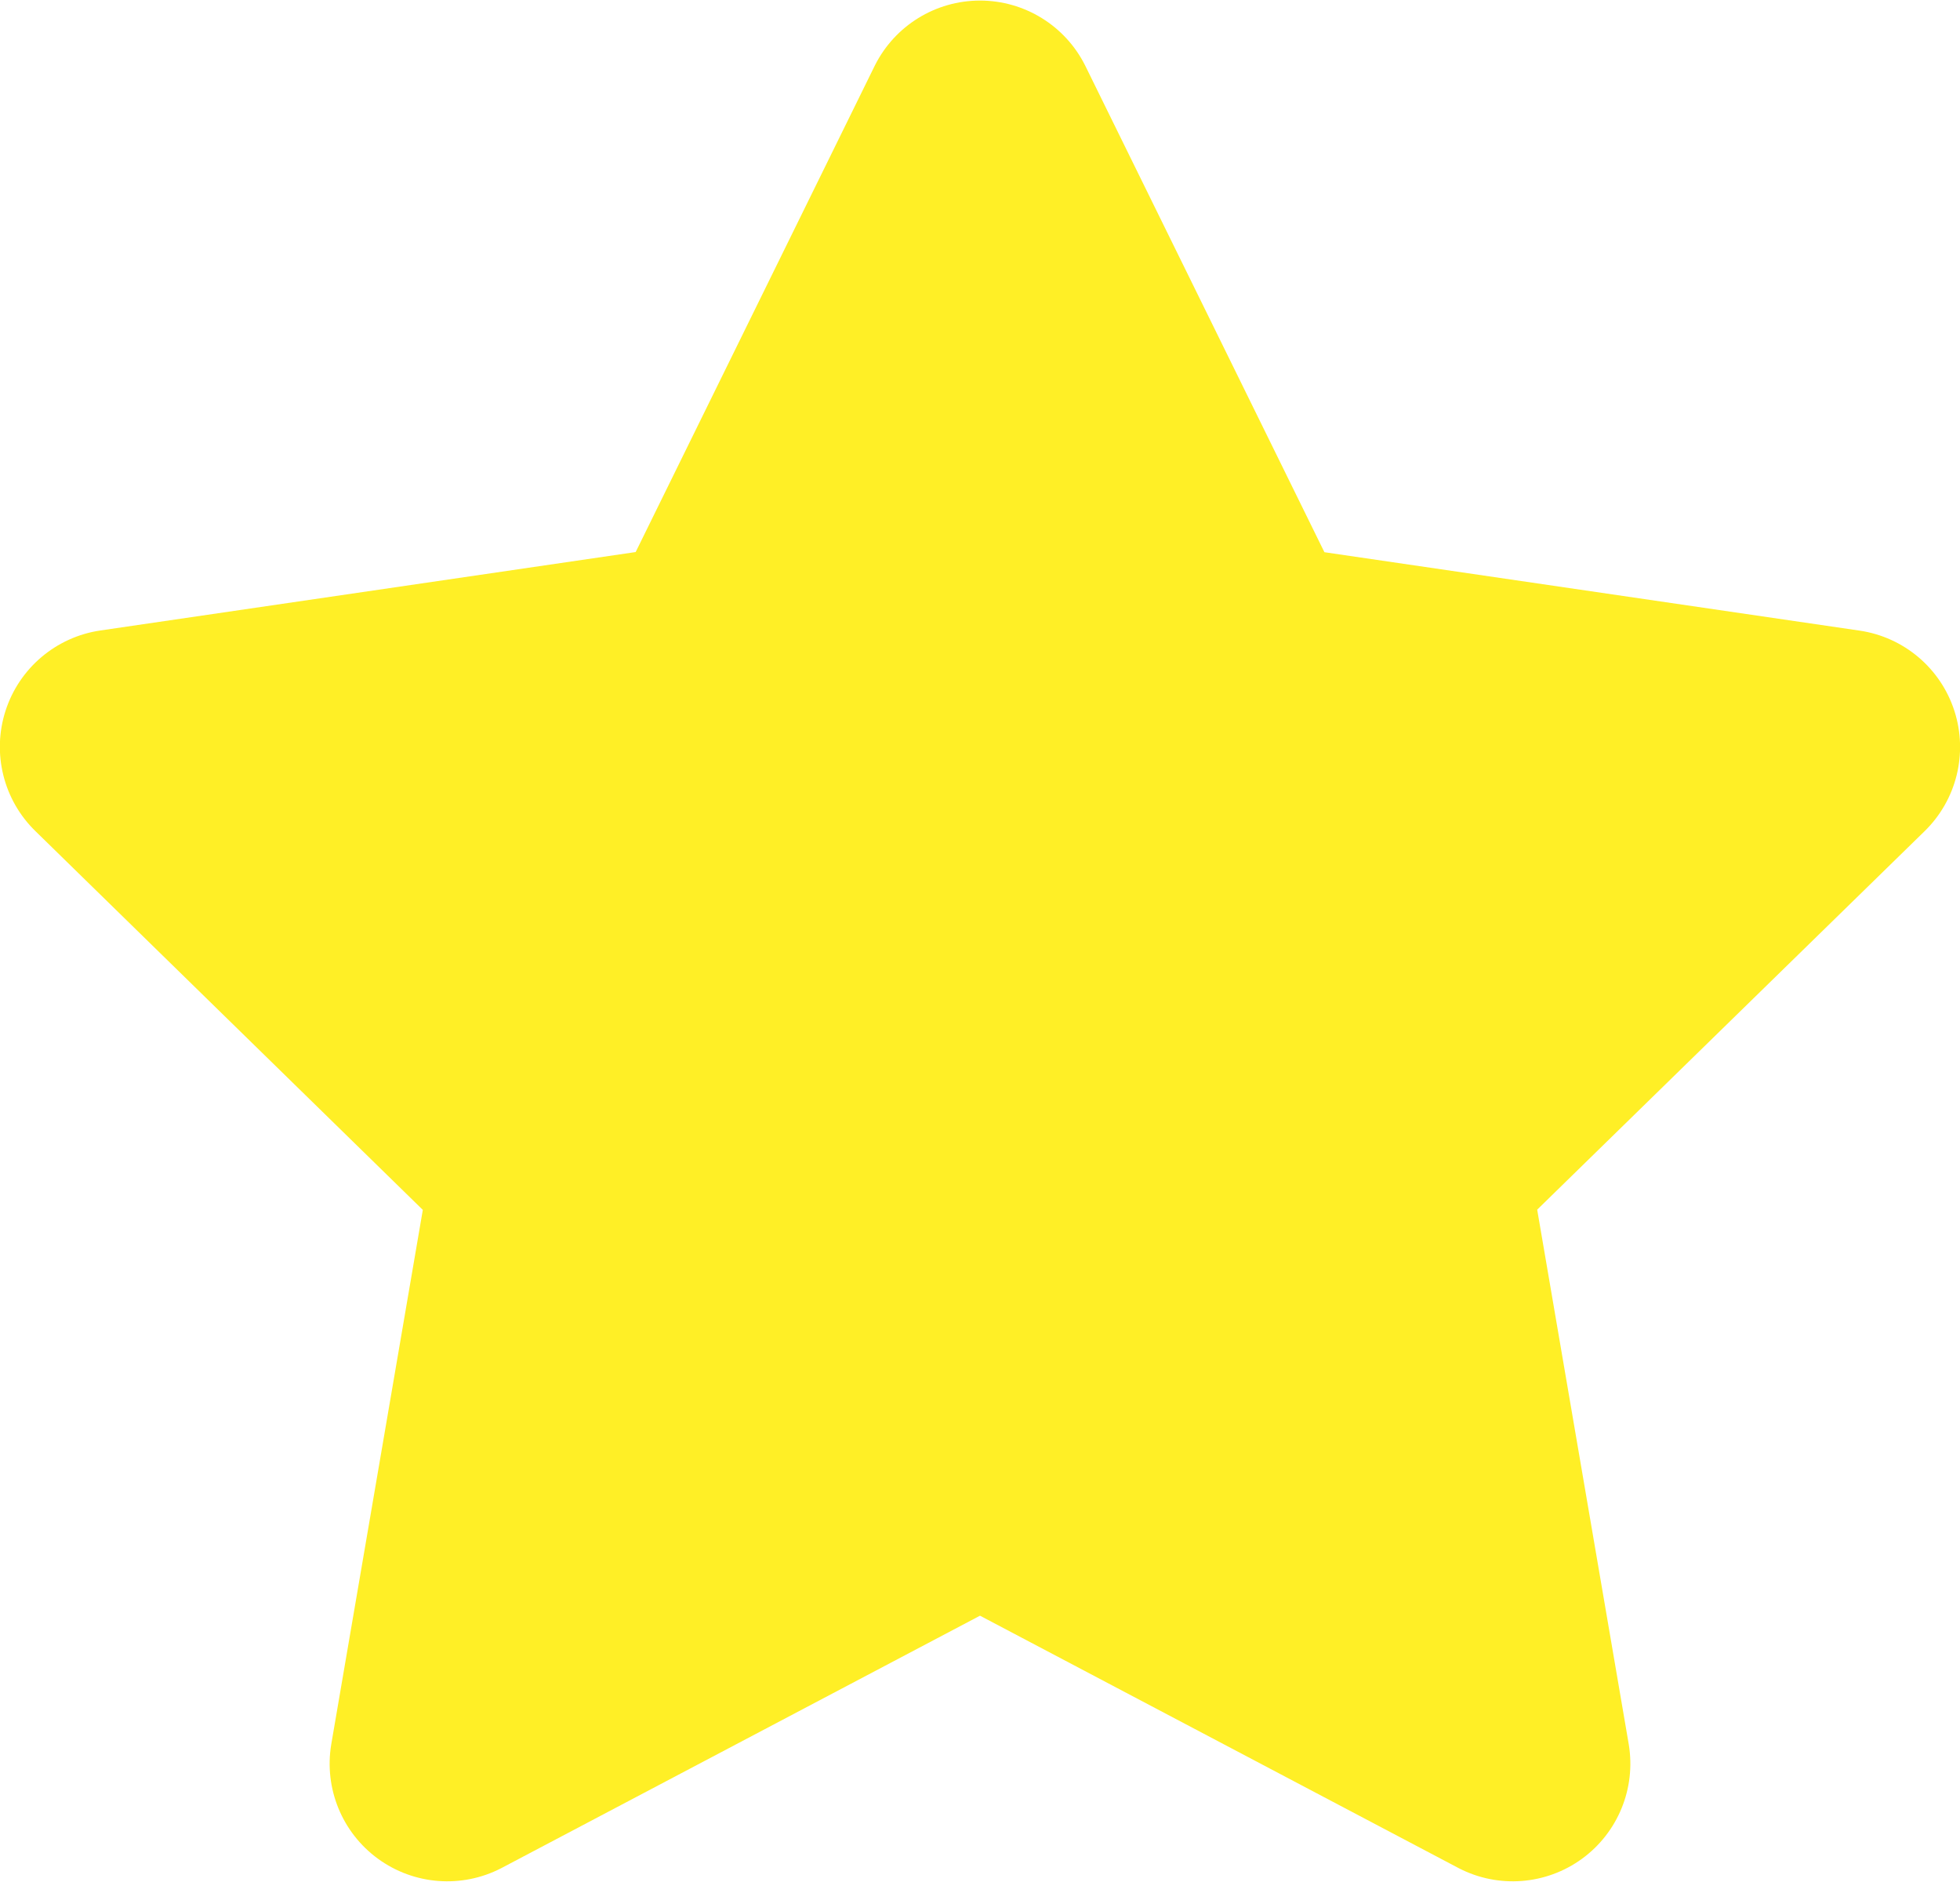
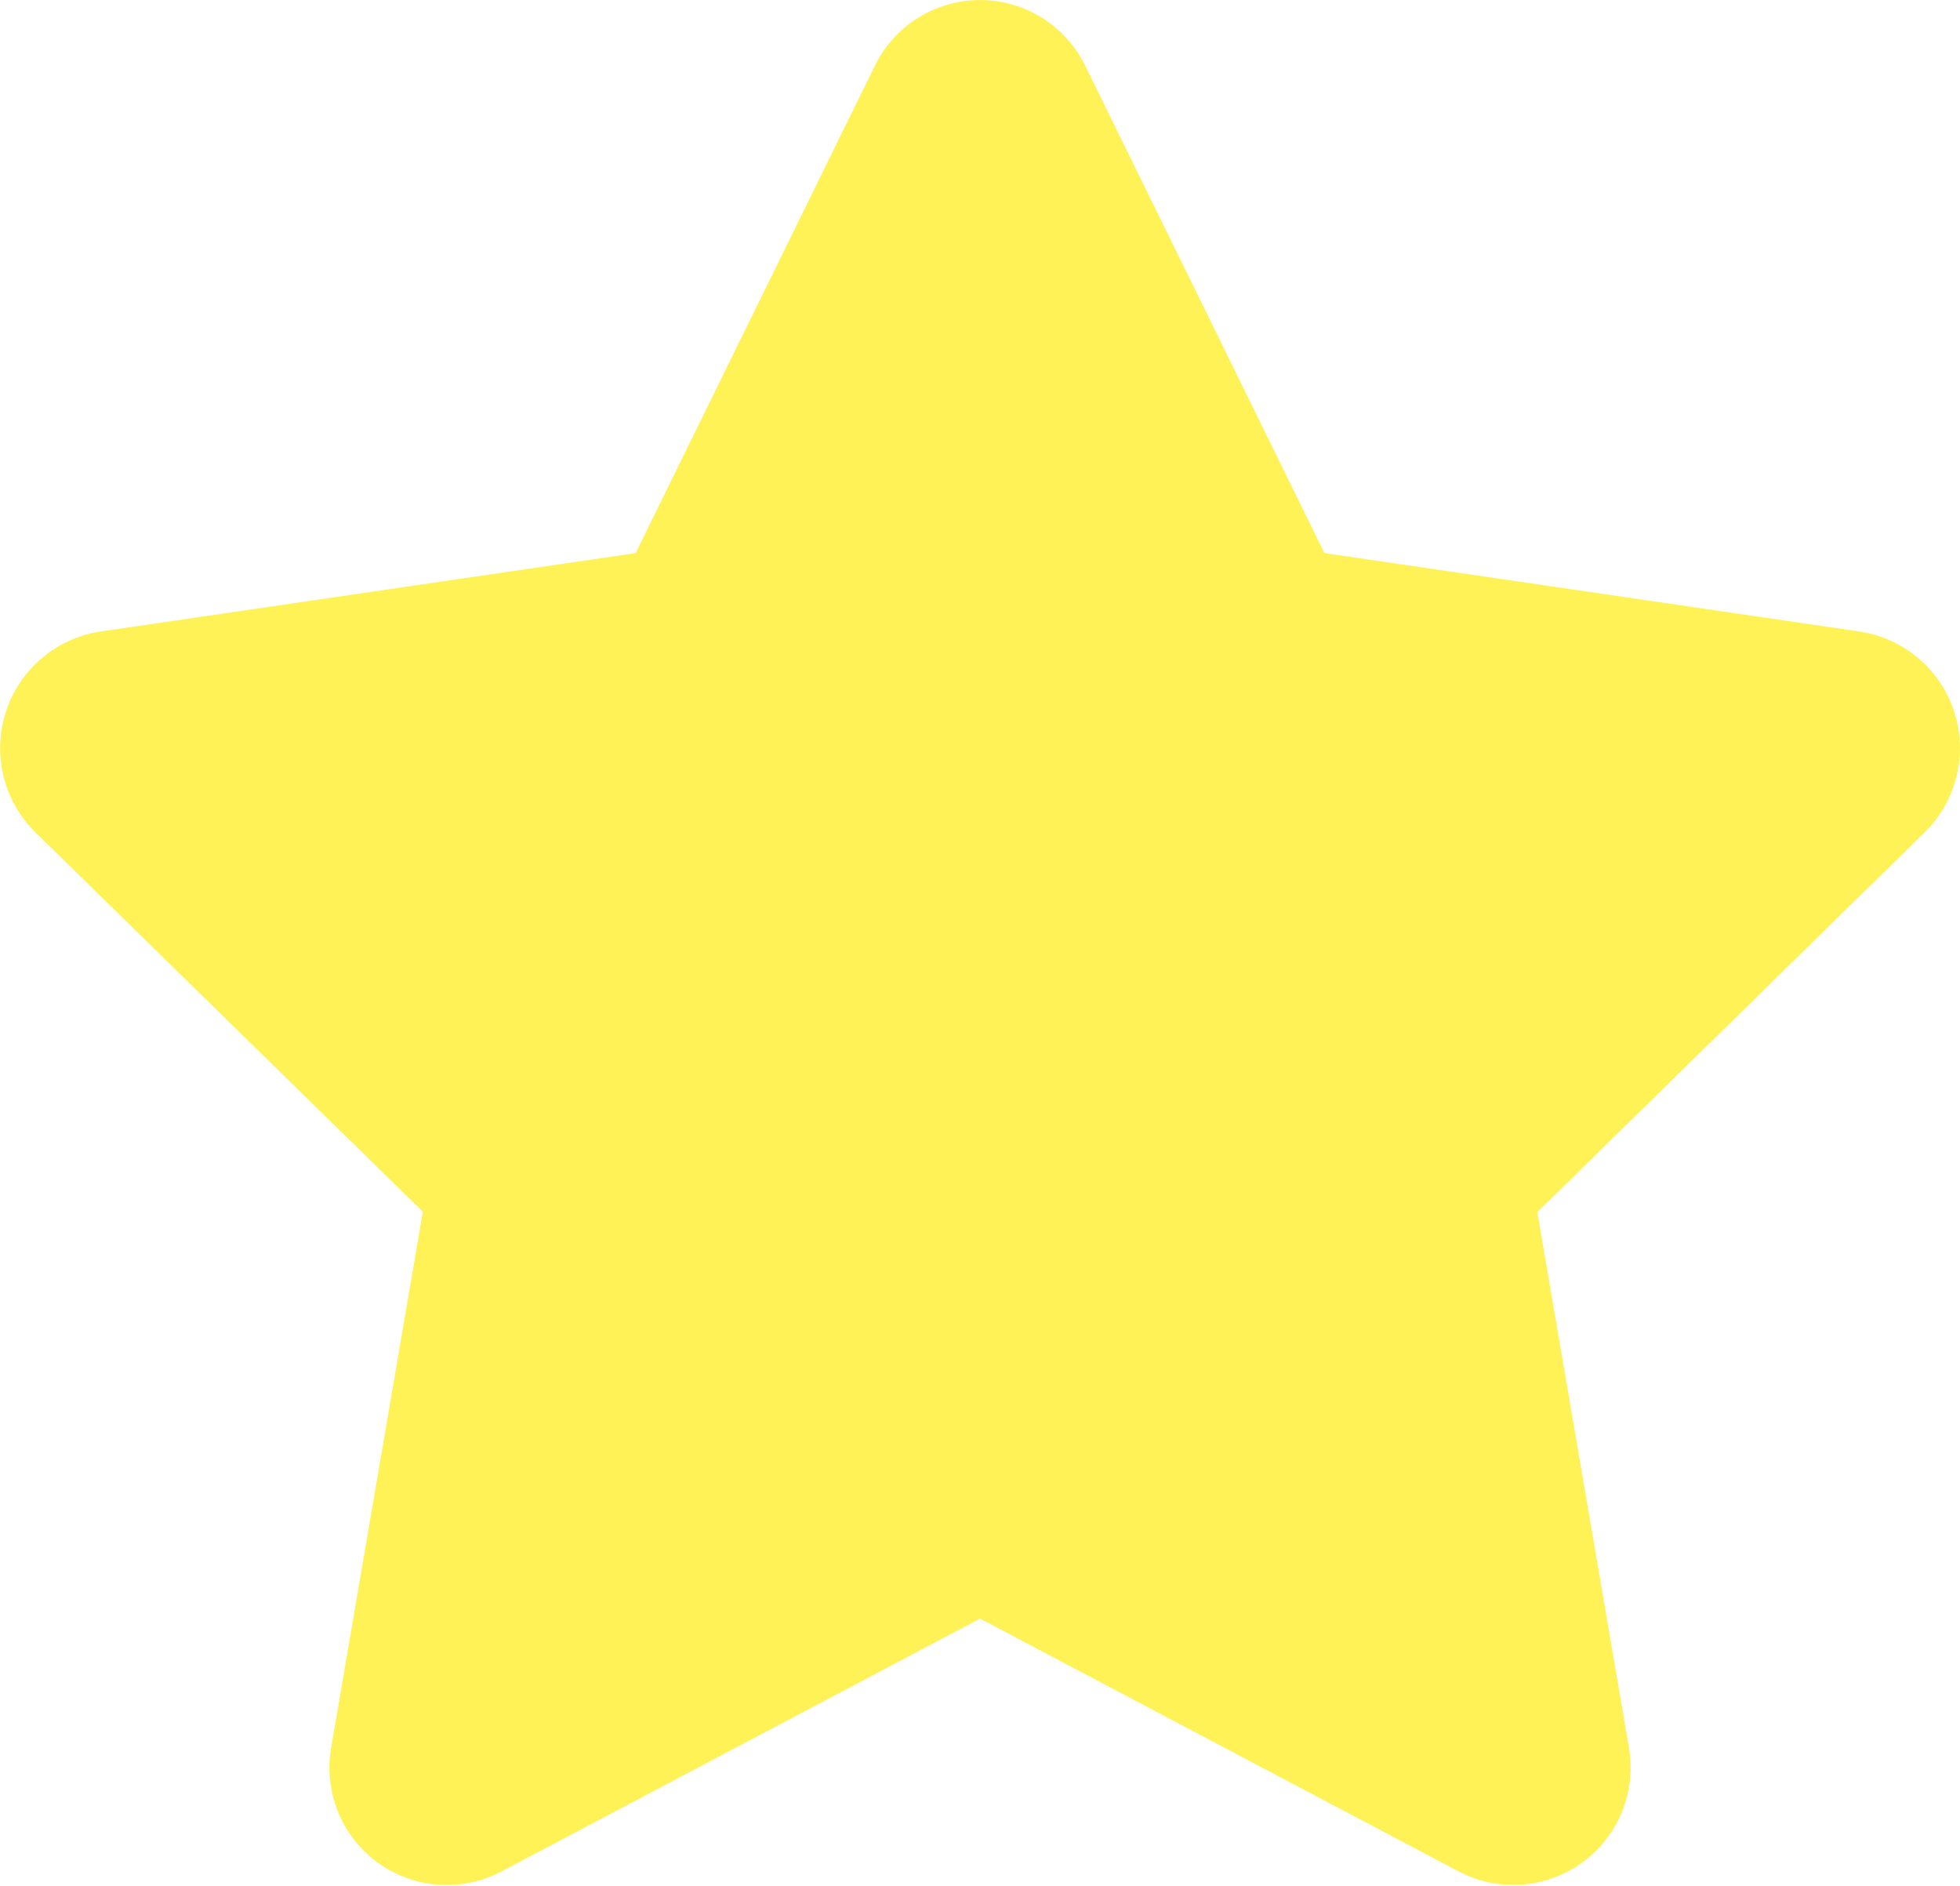
- <svg xmlns="http://www.w3.org/2000/svg" id="Star_Icon_Active" data-name="Star Icon Active" width="25" height="24" viewBox="0 0 25 24">
-   <path id="Star" d="M12.6.834,9.549,7.039l-6.827,1A1.5,1.5,0,0,0,1.895,10.6l4.939,4.828L5.666,22.244a1.5,1.5,0,0,0,2.168,1.579l6.107-3.22,6.107,3.22a1.5,1.5,0,0,0,2.168-1.579l-1.168-6.819L25.988,10.6a1.5,1.5,0,0,0-.827-2.559l-6.827-1L15.282.834a1.5,1.5,0,0,0-2.682,0Z" transform="translate(-1.441 0.001)" fill="#ffef26" />
+ <svg xmlns="http://www.w3.org/2000/svg" width="26" height="25.004" viewBox="0 0 26 25.004">
+   <path d="M13.047.869,9.873,7.334l-7.1,1.04a1.565,1.565,0,0,0-.86,2.666L7.05,16.069l-1.215,7.1A1.556,1.556,0,0,0,8.09,24.82l6.352-3.355,6.352,3.355a1.557,1.557,0,0,0,2.255-1.646l-1.215-7.1L26.97,11.04a1.565,1.565,0,0,0-.86-2.666l-7.1-1.04L15.836.869A1.553,1.553,0,0,0,13.047.869Z" transform="translate(-1.441 0.001)" fill="#fff257" />
</svg>
